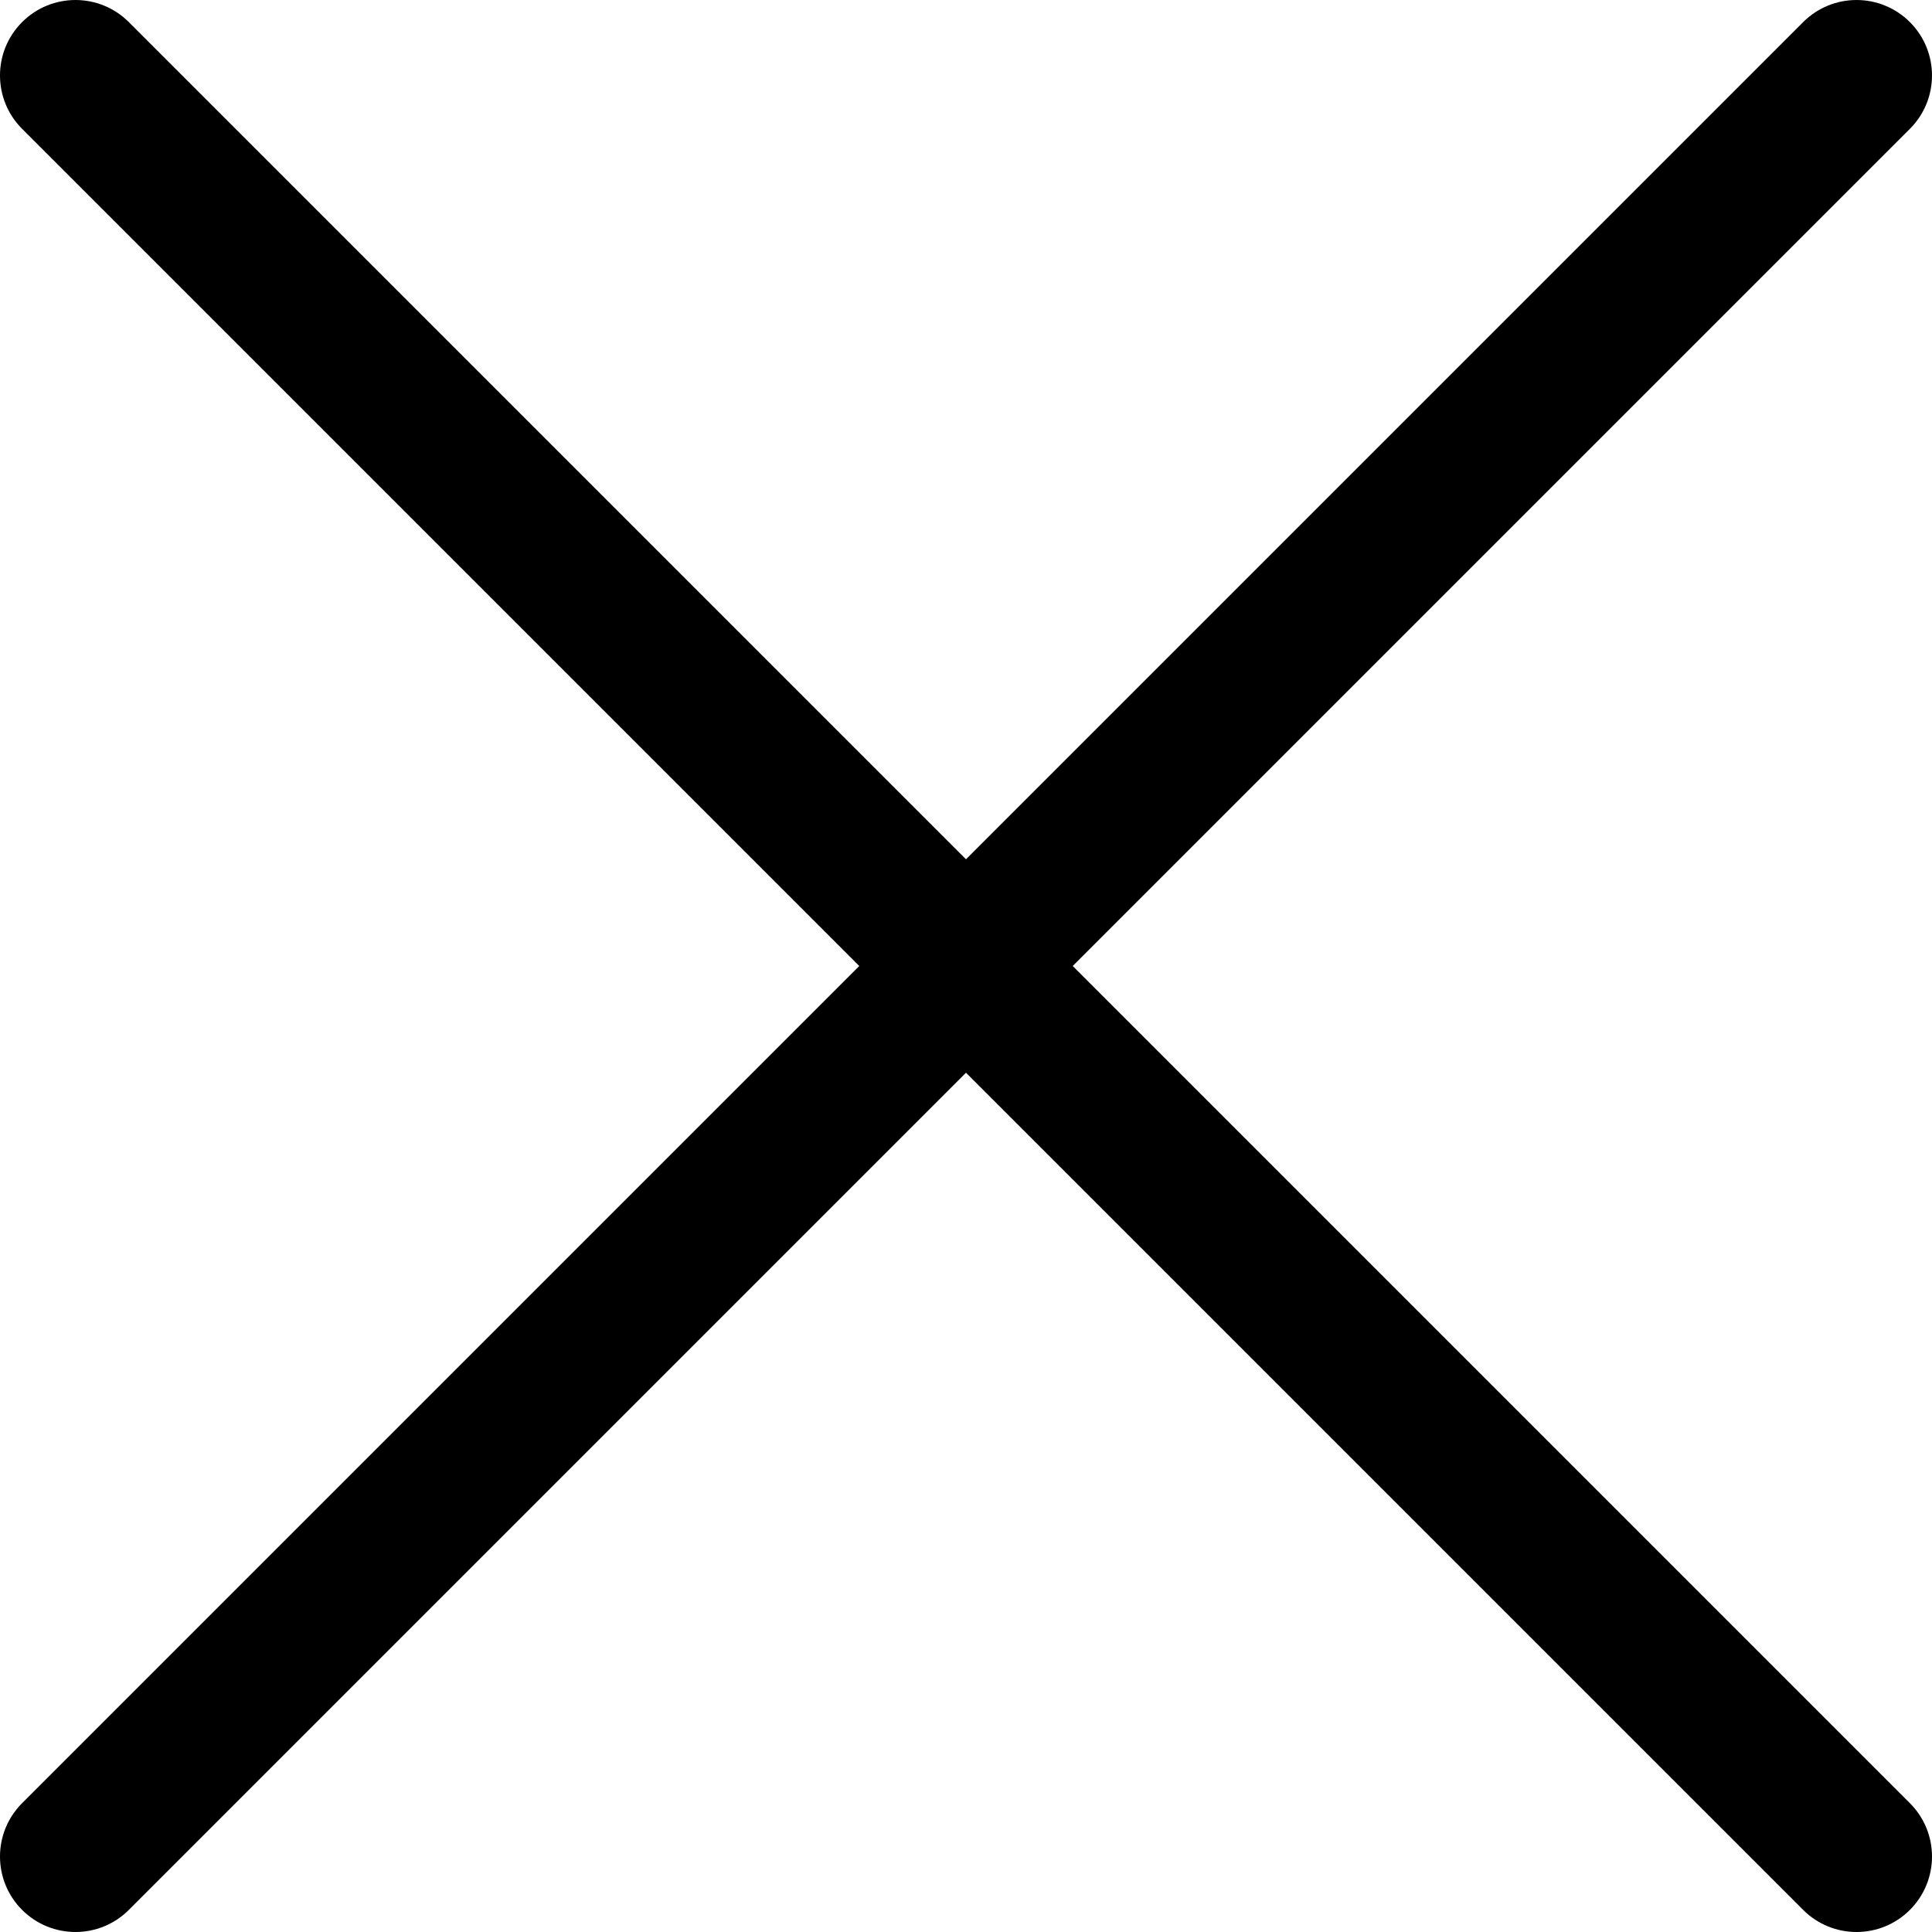
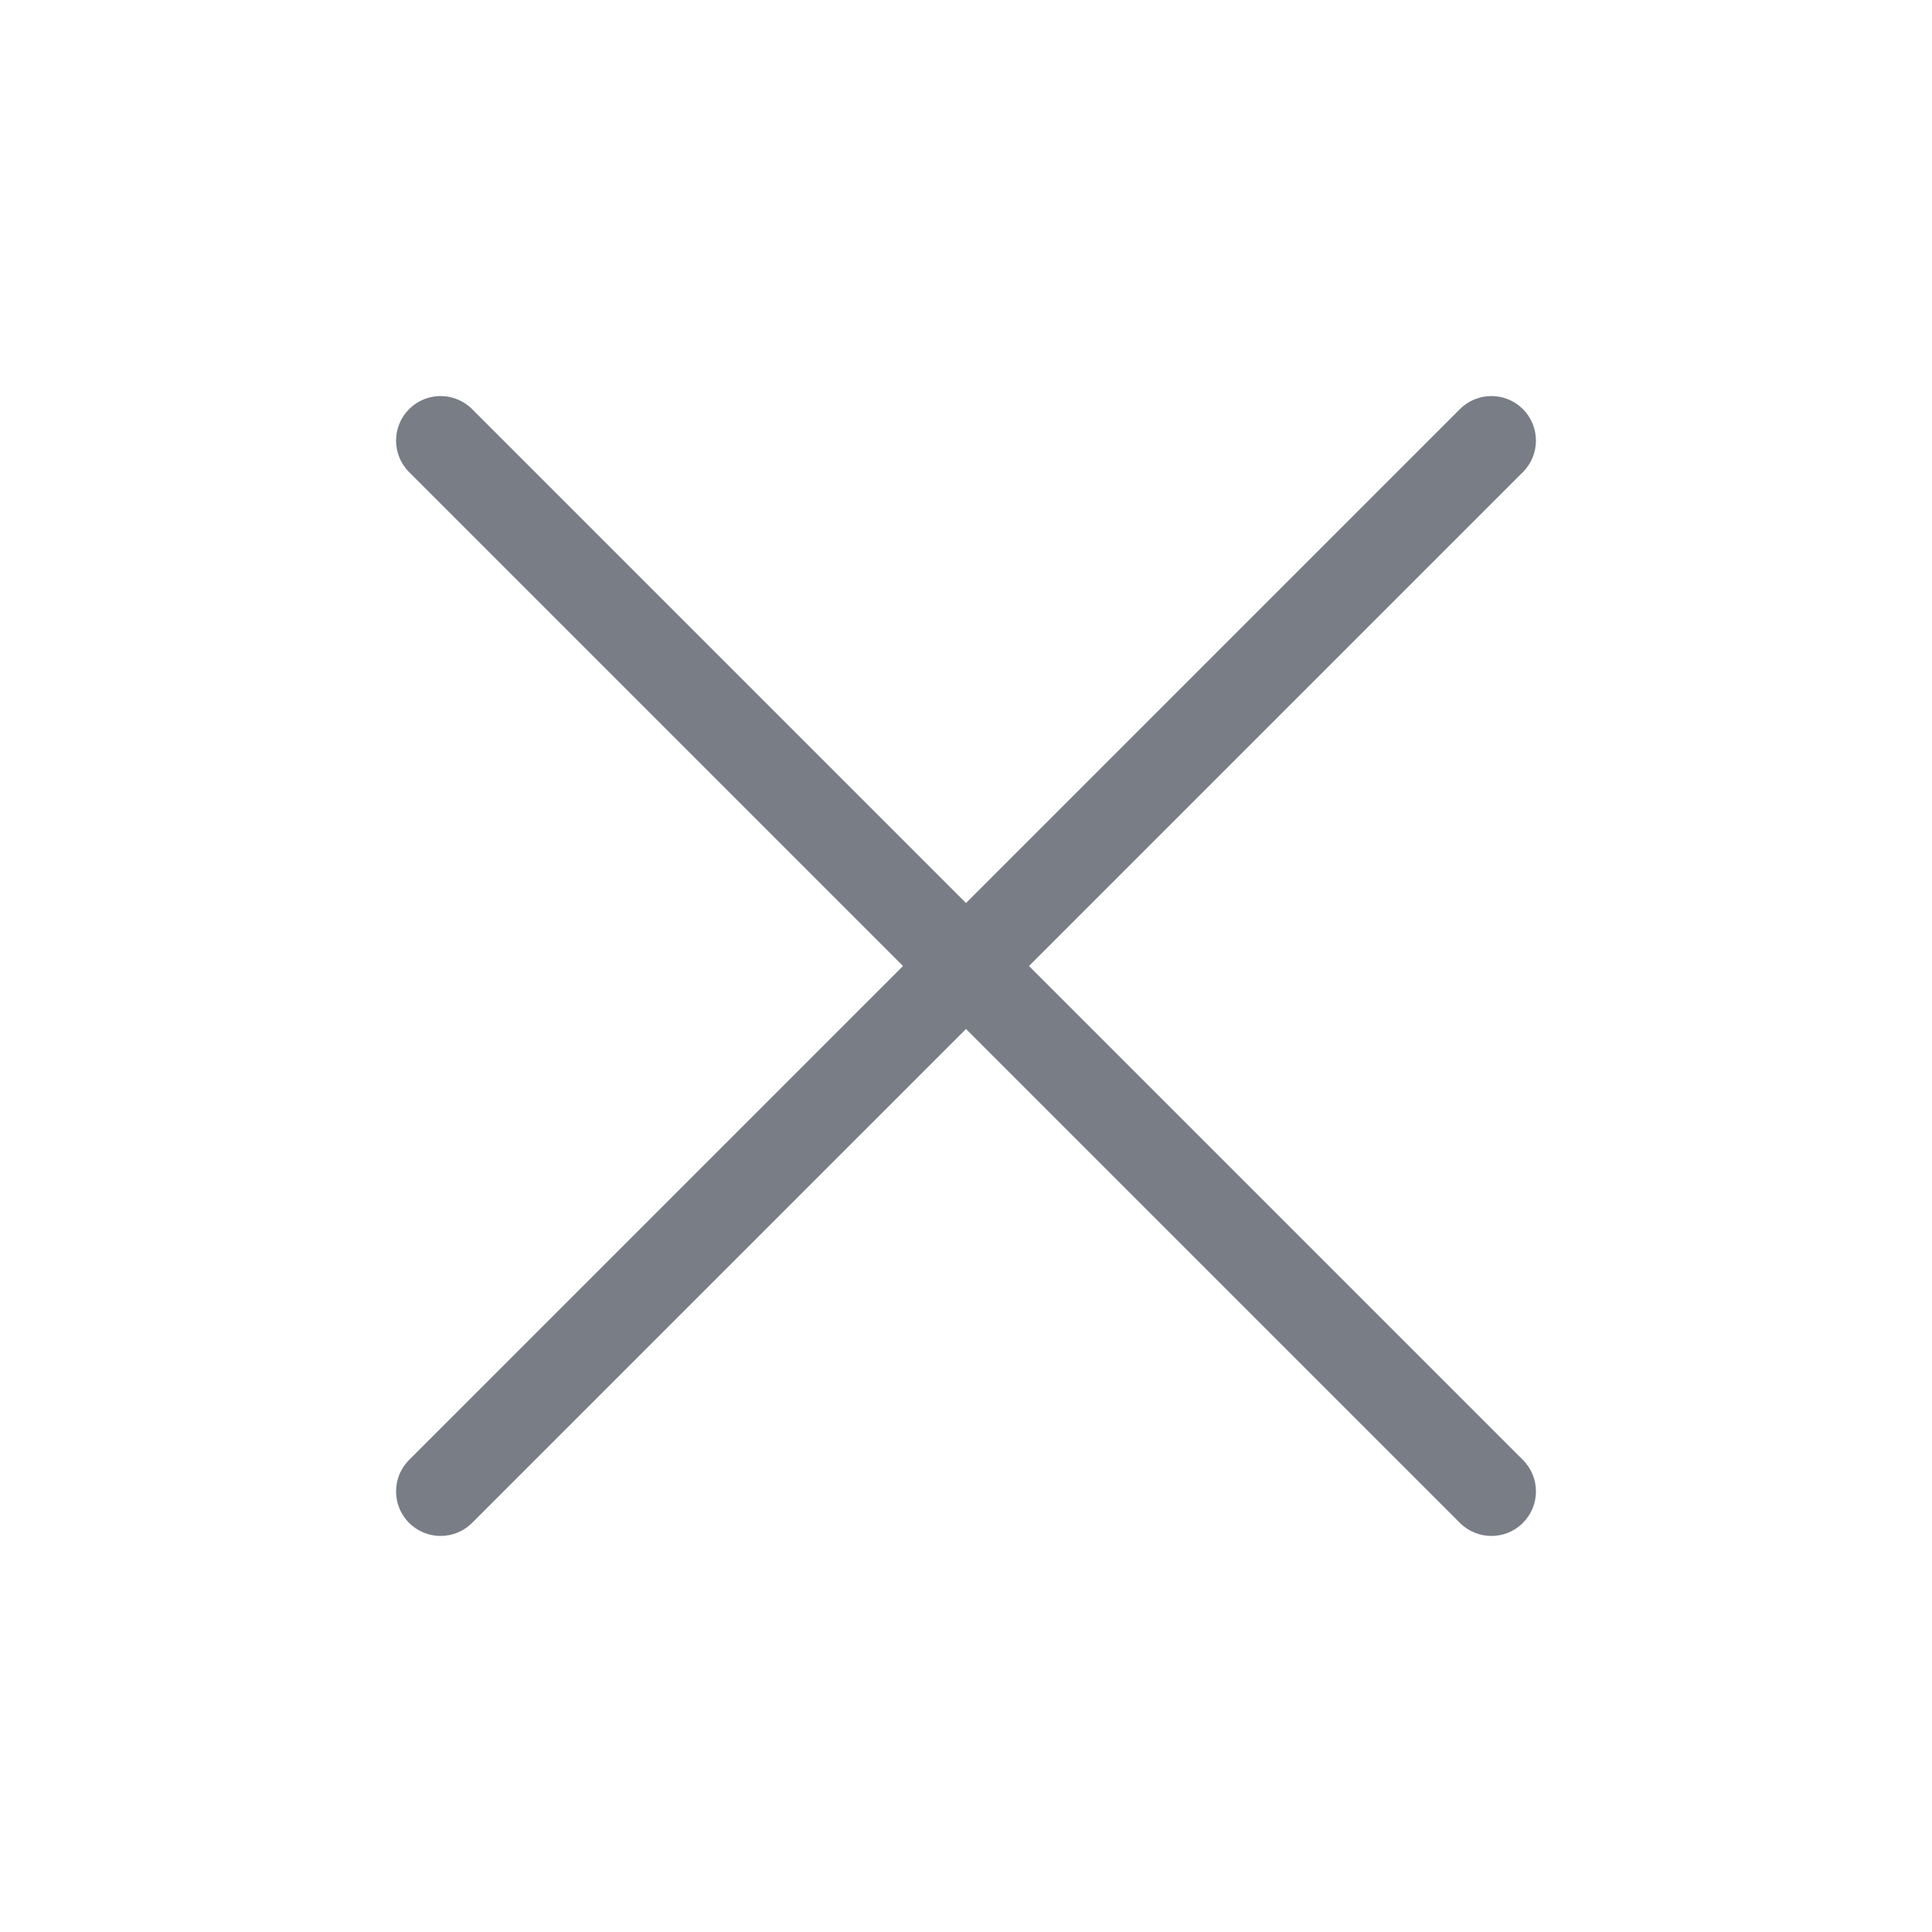
- <svg xmlns="http://www.w3.org/2000/svg" version="1.1" id="Capa_1" x="0px" y="0px" viewBox="0 0 512.001 512.001" style="enable-background:new 0 0 512.001 512.001;" xml:space="preserve">
-   <g>
+ <svg xmlns="http://www.w3.org/2000/svg" version="1.1" width="512" height="512" x="0" y="0" viewBox="0 0 512.001 512.001" style="enable-background:new 0 0 512 512" xml:space="preserve" class="">
+   <g transform="matrix(0.59,0,0,0.59,104.9602,104.9604)">
    <g>
-       <path d="M284.286,256.002L506.143,34.144c7.811-7.811,7.811-20.475,0-28.285c-7.811-7.81-20.475-7.811-28.285,0L256,227.717    L34.143,5.859c-7.811-7.811-20.475-7.811-28.285,0c-7.81,7.811-7.811,20.475,0,28.285l221.857,221.857L5.858,477.859    c-7.811,7.811-7.811,20.475,0,28.285c3.905,3.905,9.024,5.857,14.143,5.857c5.119,0,10.237-1.952,14.143-5.857L256,284.287    l221.857,221.857c3.905,3.905,9.024,5.857,14.143,5.857s10.237-1.952,14.143-5.857c7.811-7.811,7.811-20.475,0-28.285    L284.286,256.002z" />
+       <g>
+         <path d="M284.286,256.002L506.143,34.144c7.811-7.811,7.811-20.475,0-28.285c-7.811-7.81-20.475-7.811-28.285,0L256,227.717    L34.143,5.859c-7.811-7.811-20.475-7.811-28.285,0c-7.81,7.811-7.811,20.475,0,28.285l221.857,221.857L5.858,477.859    c-7.811,7.811-7.811,20.475,0,28.285c3.905,3.905,9.024,5.857,14.143,5.857c5.119,0,10.237-1.952,14.143-5.857L256,284.287    l221.857,221.857c3.905,3.905,9.024,5.857,14.143,5.857s10.237-1.952,14.143-5.857c7.811-7.811,7.811-20.475,0-28.285    L284.286,256.002z" fill="#787d86" data-original="#000000" style="" class="" />
+       </g>
    </g>
+     <g>
+ </g>
+     <g>
+ </g>
+     <g>
+ </g>
+     <g>
+ </g>
+     <g>
+ </g>
+     <g>
+ </g>
+     <g>
+ </g>
+     <g>
+ </g>
+     <g>
+ </g>
+     <g>
+ </g>
+     <g>
+ </g>
+     <g>
+ </g>
+     <g>
+ </g>
+     <g>
+ </g>
+     <g>
+ </g>
  </g>
-   <g>
- </g>
-   <g>
- </g>
-   <g>
- </g>
-   <g>
- </g>
-   <g>
- </g>
-   <g>
- </g>
-   <g>
- </g>
-   <g>
- </g>
-   <g>
- </g>
-   <g>
- </g>
-   <g>
- </g>
-   <g>
- </g>
-   <g>
- </g>
-   <g>
- </g>
-   <g>
- </g>
</svg>
